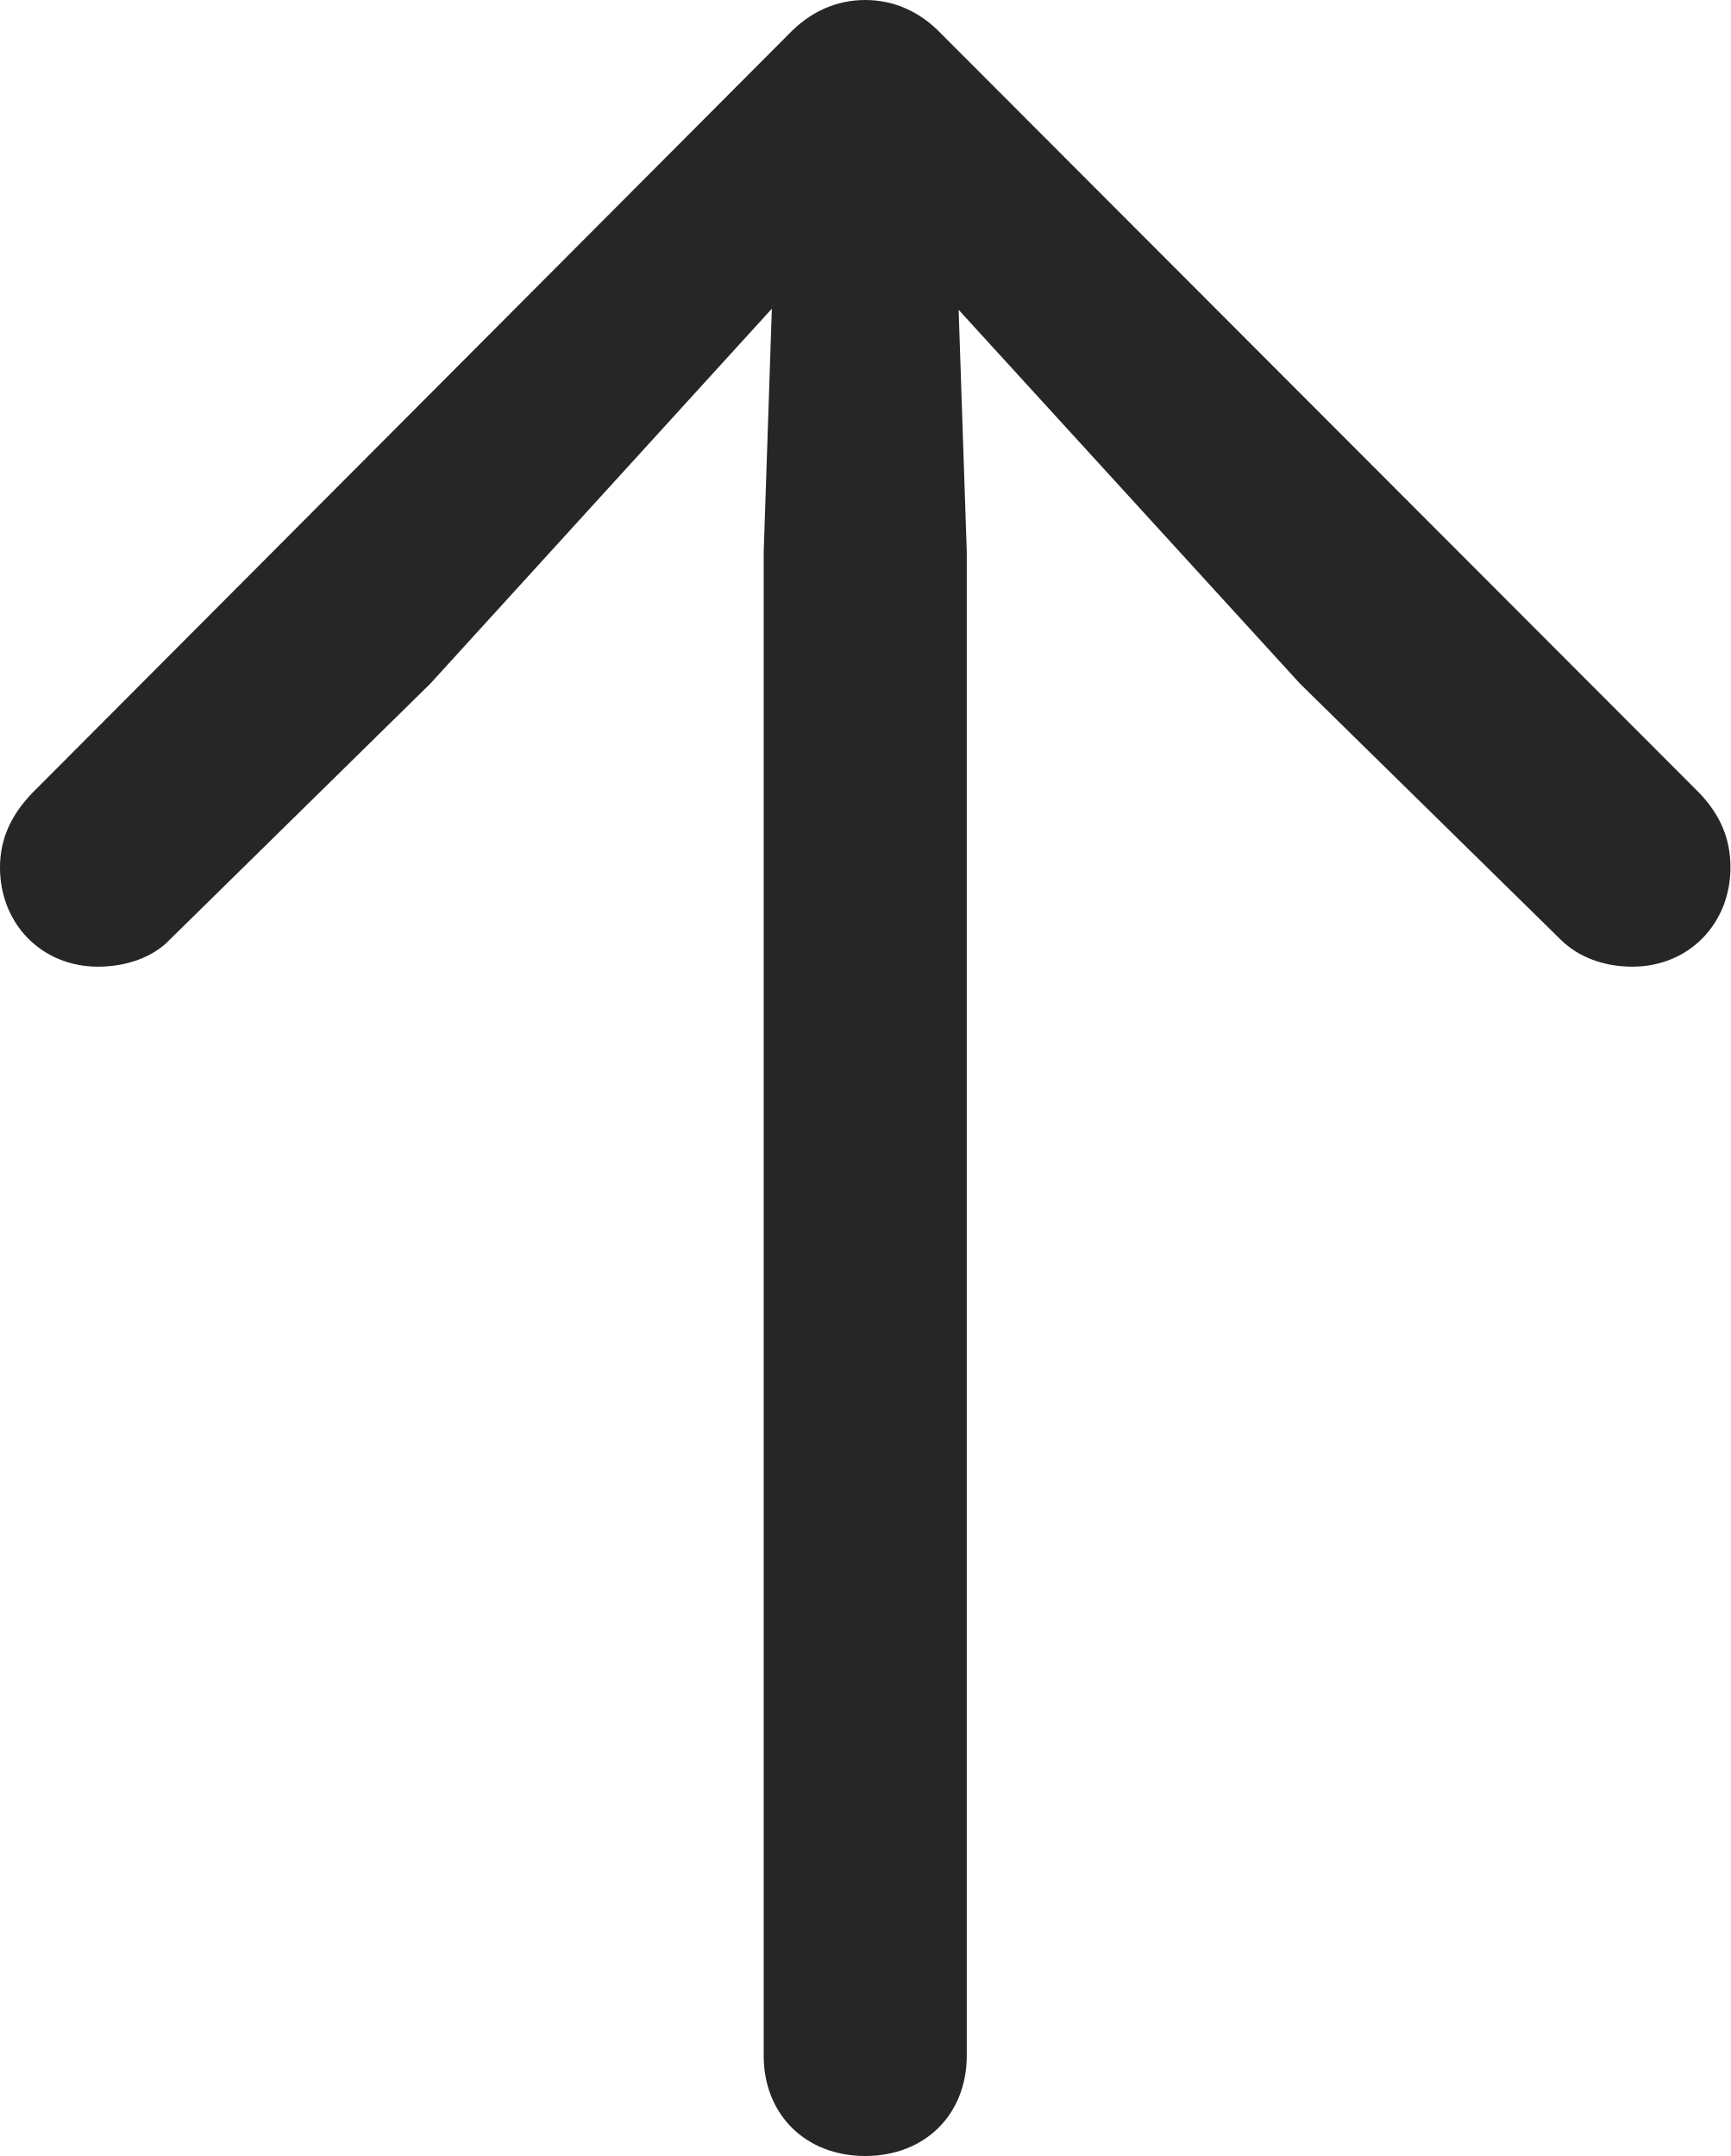
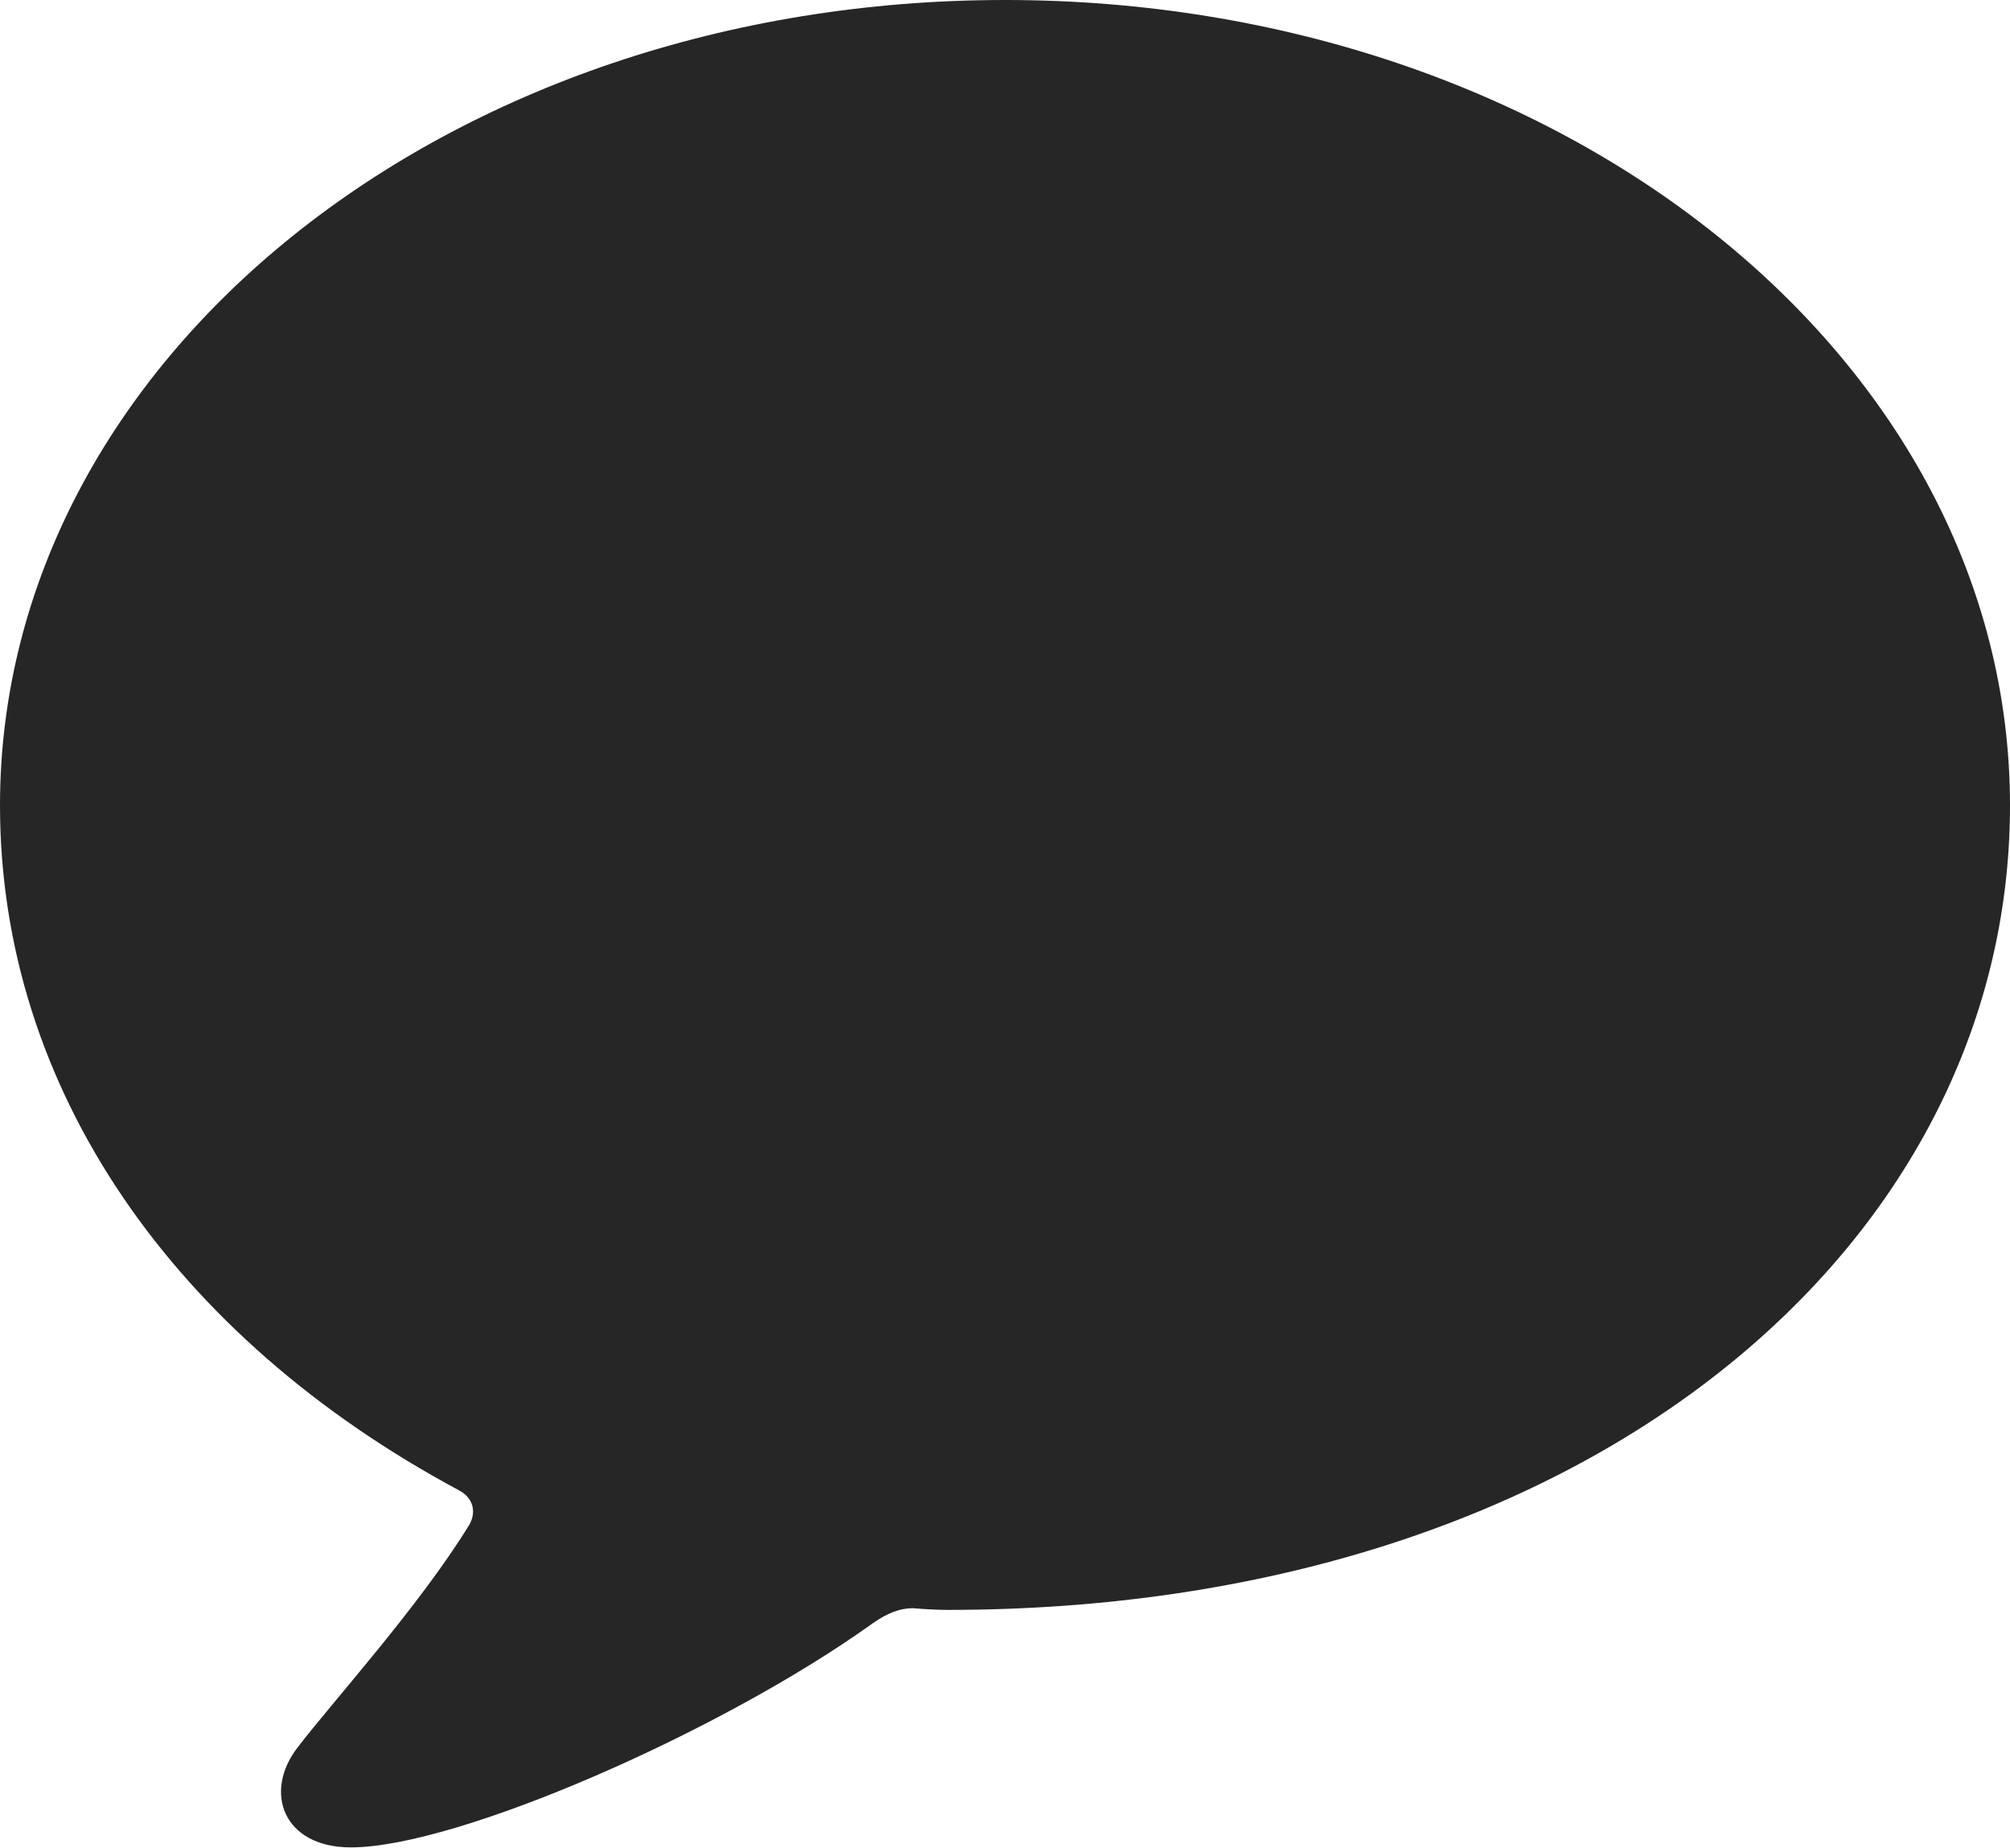
- <svg xmlns="http://www.w3.org/2000/svg" version="1.1" width="11.844" height="14.758">
+ <svg xmlns="http://www.w3.org/2000/svg" version="1.1" width="17.719" height="16.289">
  <g>
-     <rect height="14.758" opacity="0" width="11.844" x="0" y="0" />
-     <path d="M5.922 14.758C6.328 14.758 6.617 14.477 6.617 14.07L6.617 3.781L6.539 1.453L6.094 1.609L8.898 4.68L10.68 6.43C10.805 6.555 10.984 6.617 11.172 6.617C11.562 6.617 11.844 6.32 11.844 5.938C11.844 5.75 11.781 5.586 11.633 5.43L6.445 0.234C6.297 0.078 6.117 0 5.922 0C5.727 0 5.547 0.078 5.398 0.234L0.219 5.43C0.07 5.586 0 5.75 0 5.938C0 6.32 0.281 6.617 0.672 6.617C0.859 6.617 1.047 6.555 1.164 6.43L2.945 4.68L5.742 1.609L5.305 1.453L5.227 3.781L5.227 14.07C5.227 14.477 5.516 14.758 5.922 14.758Z" fill="#000000" fill-opacity="0.85" />
+     <rect height="16.289" opacity="0" width="17.719" x="0" y="0" />
+     <path d="M3.094 16.289C4.031 16.289 6.367 15.266 7.695 14.312C7.828 14.219 7.938 14.18 8.047 14.18C8.148 14.188 8.25 14.195 8.352 14.195C13.984 14.195 17.719 10.992 17.719 7.102C17.719 3.172 13.781 0 8.859 0C3.938 0 0 3.172 0 7.102C0 9.602 1.539 11.797 4.047 13.141C4.164 13.203 4.203 13.32 4.141 13.438C3.703 14.156 2.922 15.016 2.625 15.406C2.32 15.797 2.492 16.289 3.094 16.289Z" fill="#000000" fill-opacity="0.85" />
  </g>
</svg>
